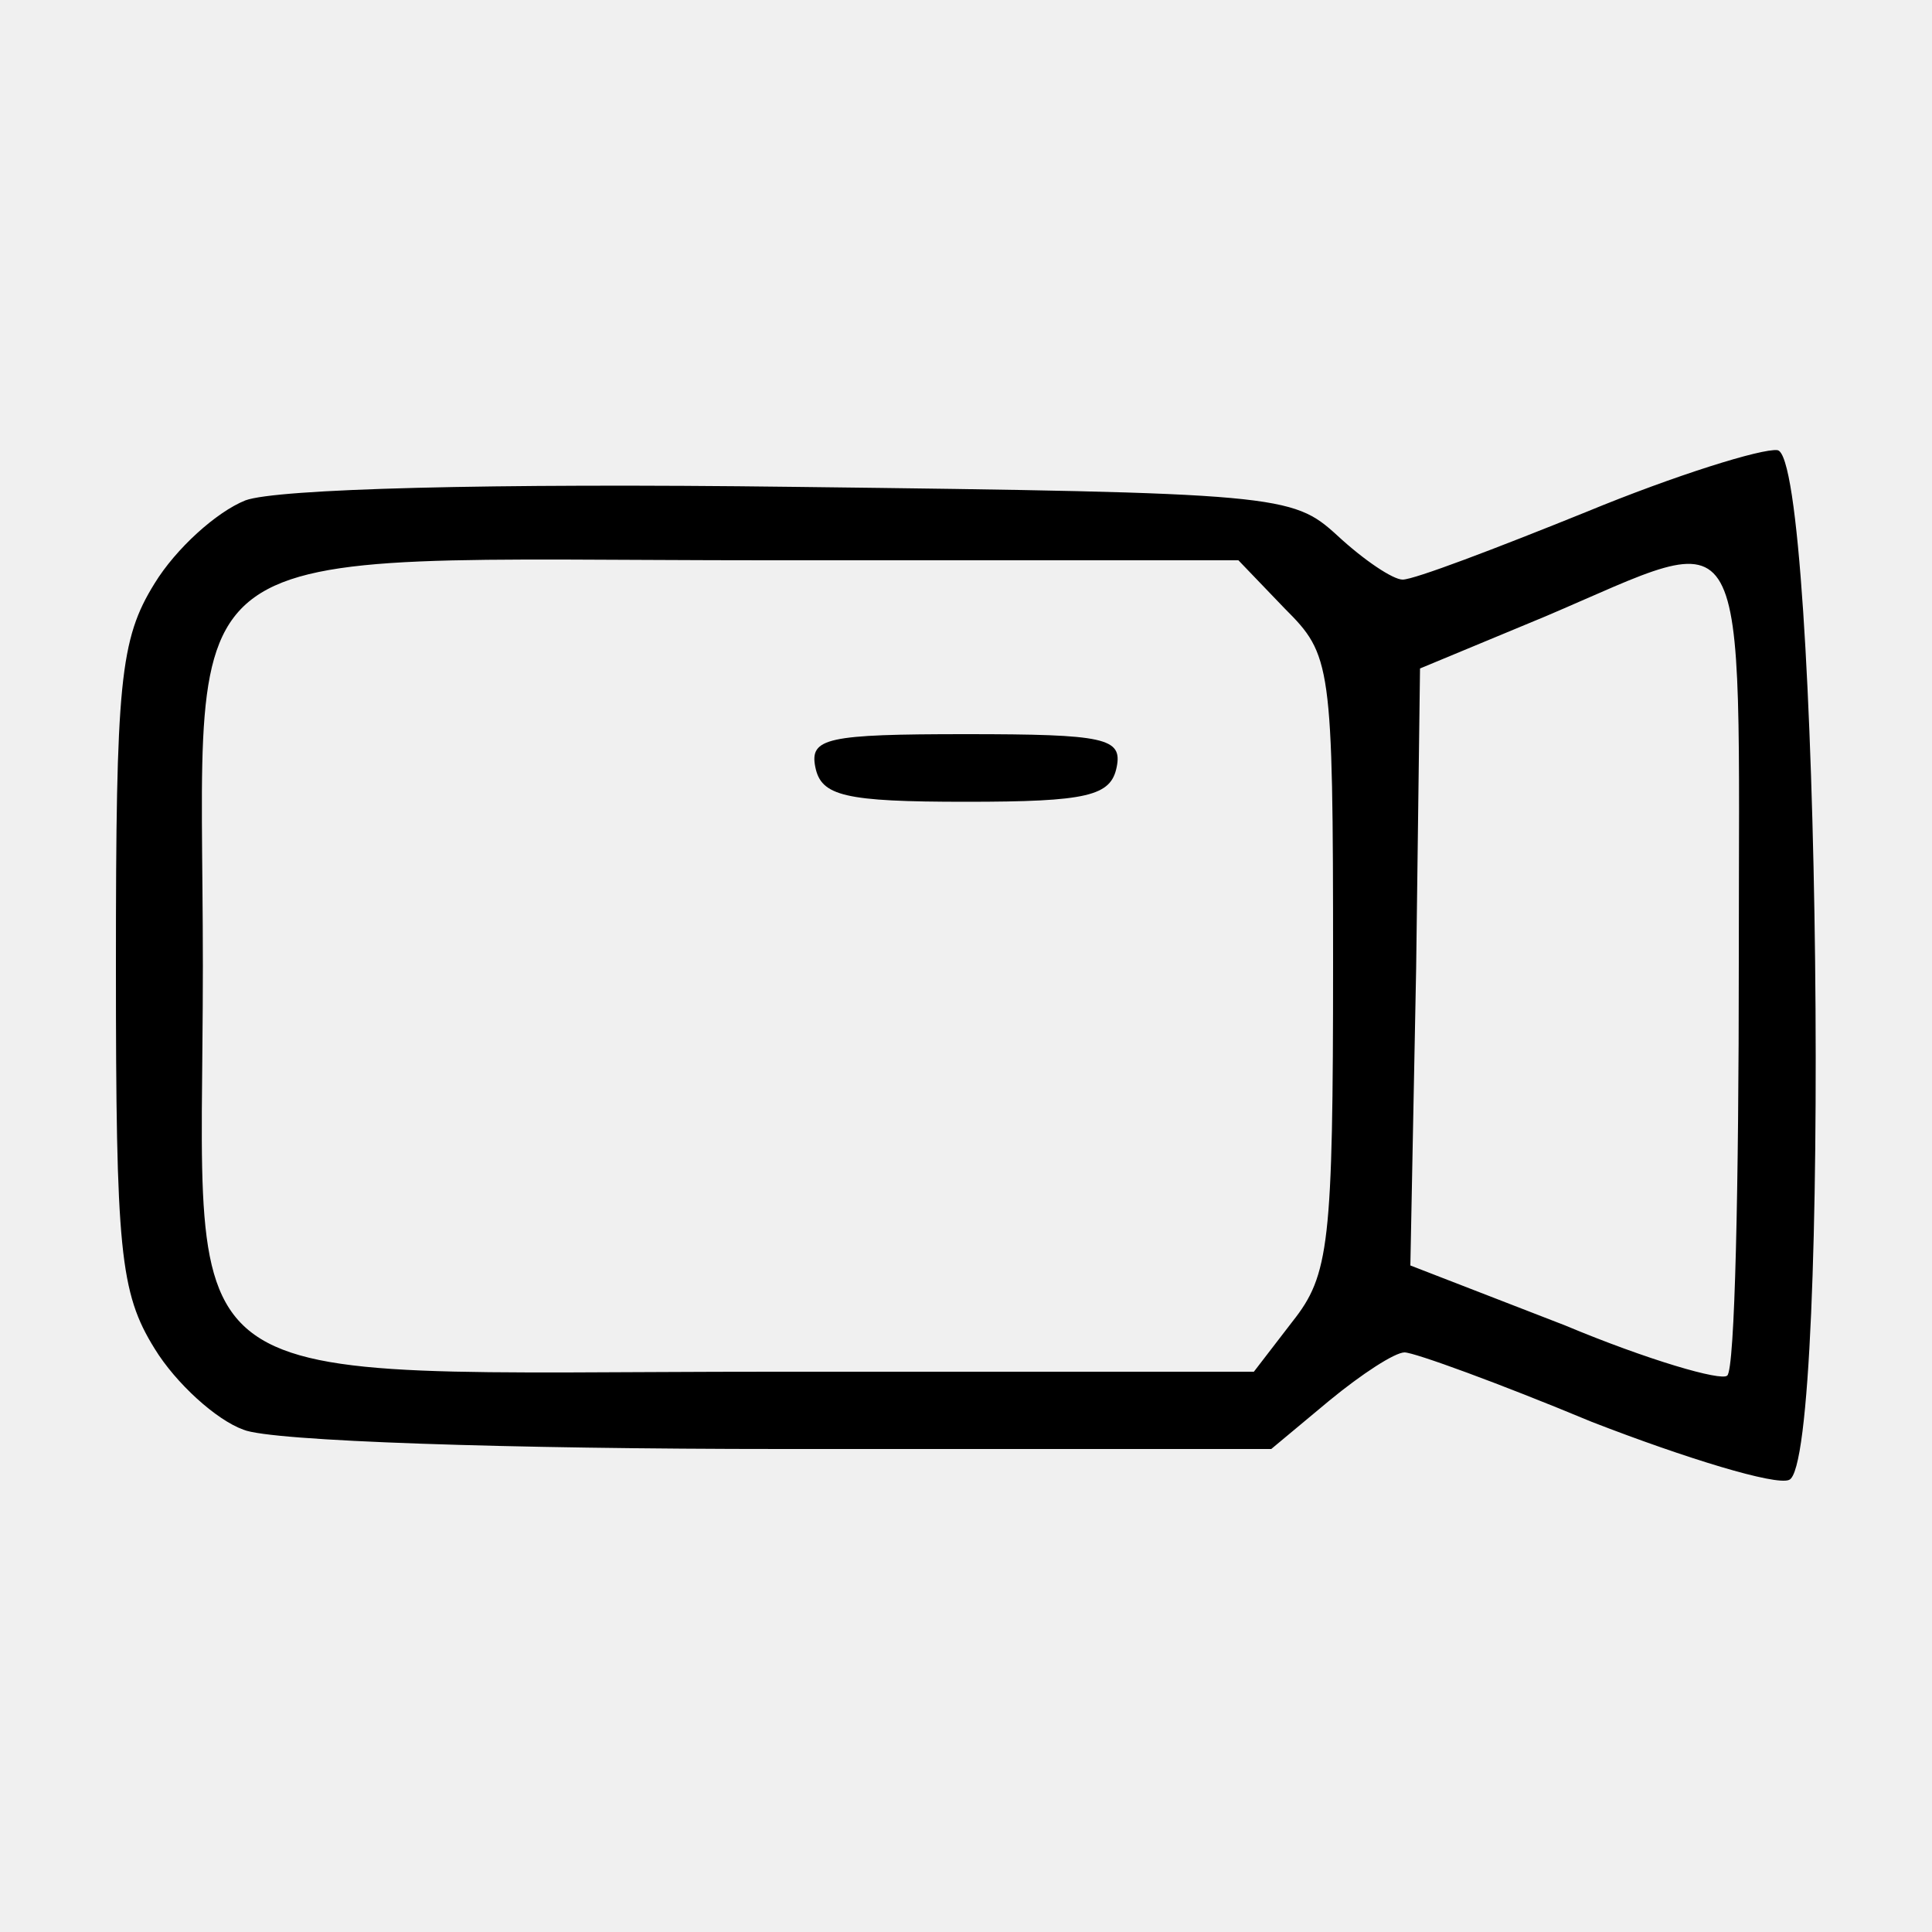
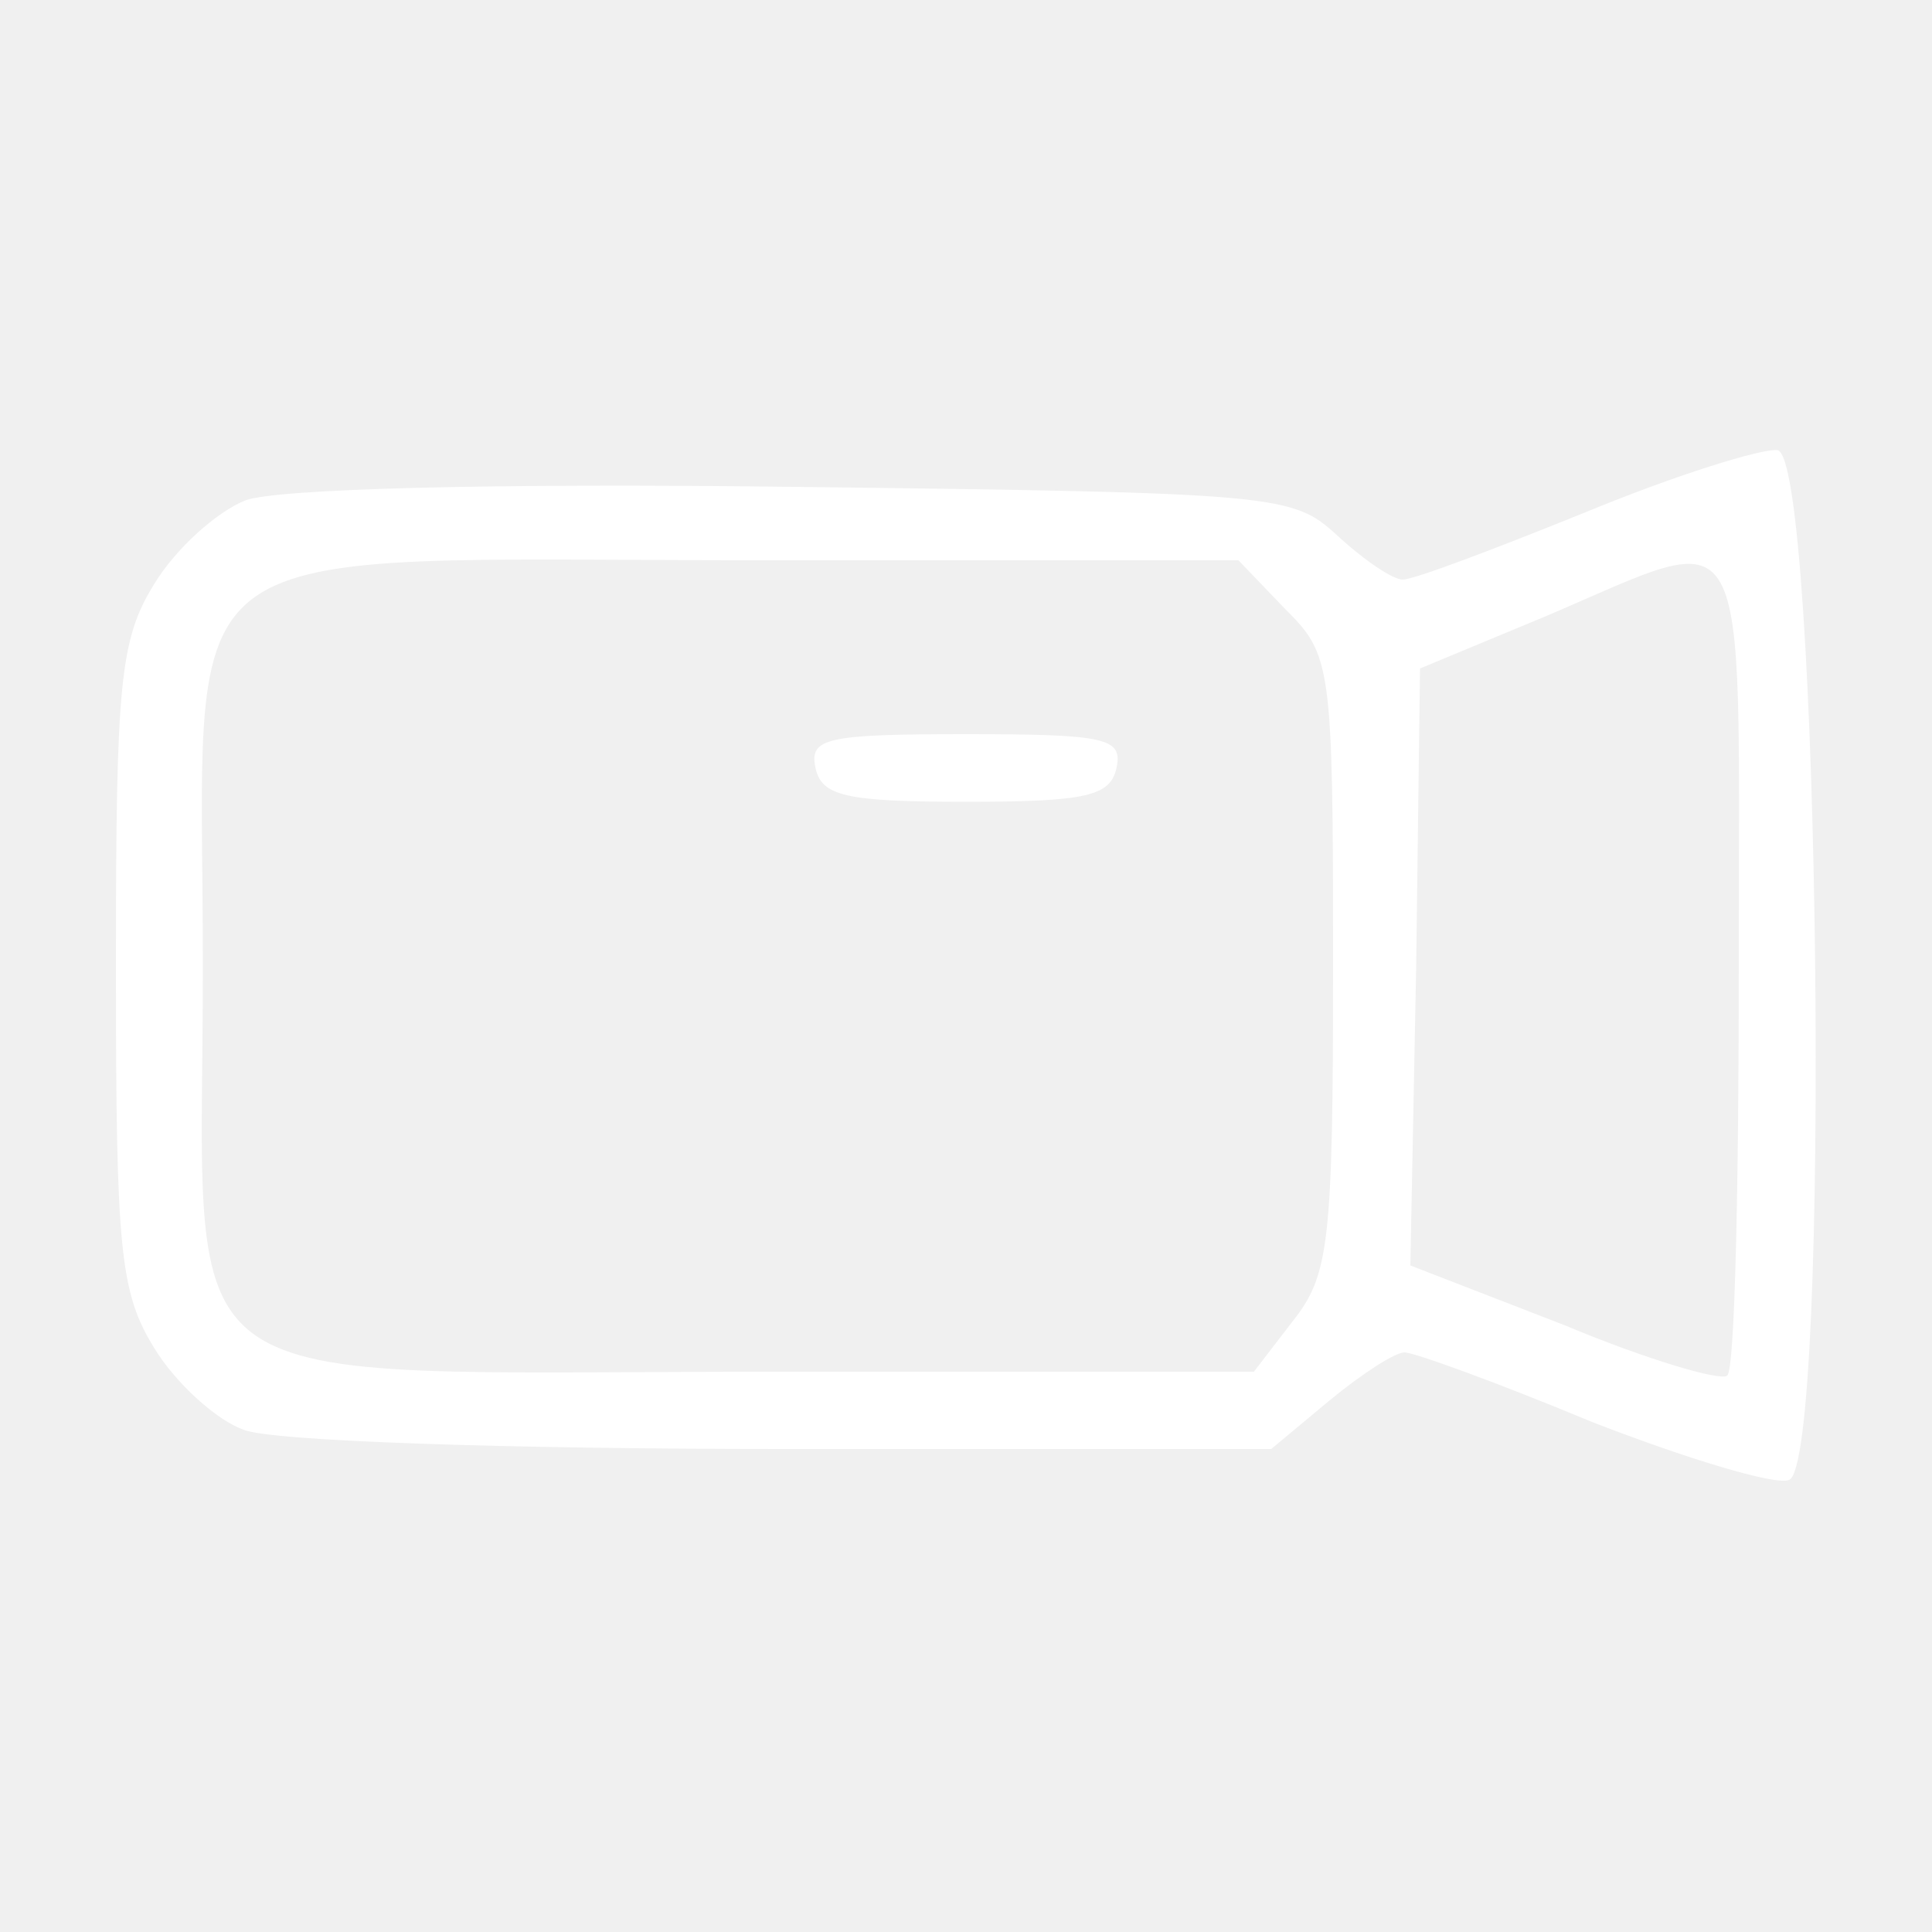
<svg xmlns="http://www.w3.org/2000/svg" version="1.0" width="100pt" height="100pt" viewBox="0 0 100 100" preserveAspectRatio="xMidYMid meet">
-   <g transform="translate(0,100) scale(0.1,-0.1)" fill="#000000" stroke="none">
+   <g transform="translate(0,100) scale(0.1,-0.1)" fill="#ffffff" stroke="none">
    <path d="M821 735 c-47 -19 -89 -35 -95 -35 -5 0 -20 10 -34 23 -23 21 -30 22 -281 25 -158 2 -268 -1 -284 -7 -15 -6 -36 -25 -47 -43 -18 -29 -20 -51 -20 -198 0 -147 2 -169 20 -198 11 -18 32 -37 46 -42 14 -6 138 -10 279 -10 l253 0 30 25 c17 14 34 25 39 25 5 0 49 -16 97 -36 49 -19 95 -33 102 -30 22 8 16 530 -6 533 -8 1 -53 -13 -99 -32z m-156 -50 c24 -24 25 -28 25 -183 0 -146 -2 -162 -21 -186 l-20 -26 -249 0 c-322 0 -295 -19 -295 210 0 229 -26 210 292 210 l244 0 24 -25z m235 -183 c0 -115 -2 -211 -6 -214 -3 -3 -41 8 -84 26 l-80 31 3 154 2 155 65 27 c108 46 100 60 100 -179z" />
    <path d="M422 603 c3 -15 15 -18 78 -18 63 0 75 3 78 18 3 15 -6 17 -78 17 -72 0 -81 -2 -78 -17z" />
  </g>
</svg>
